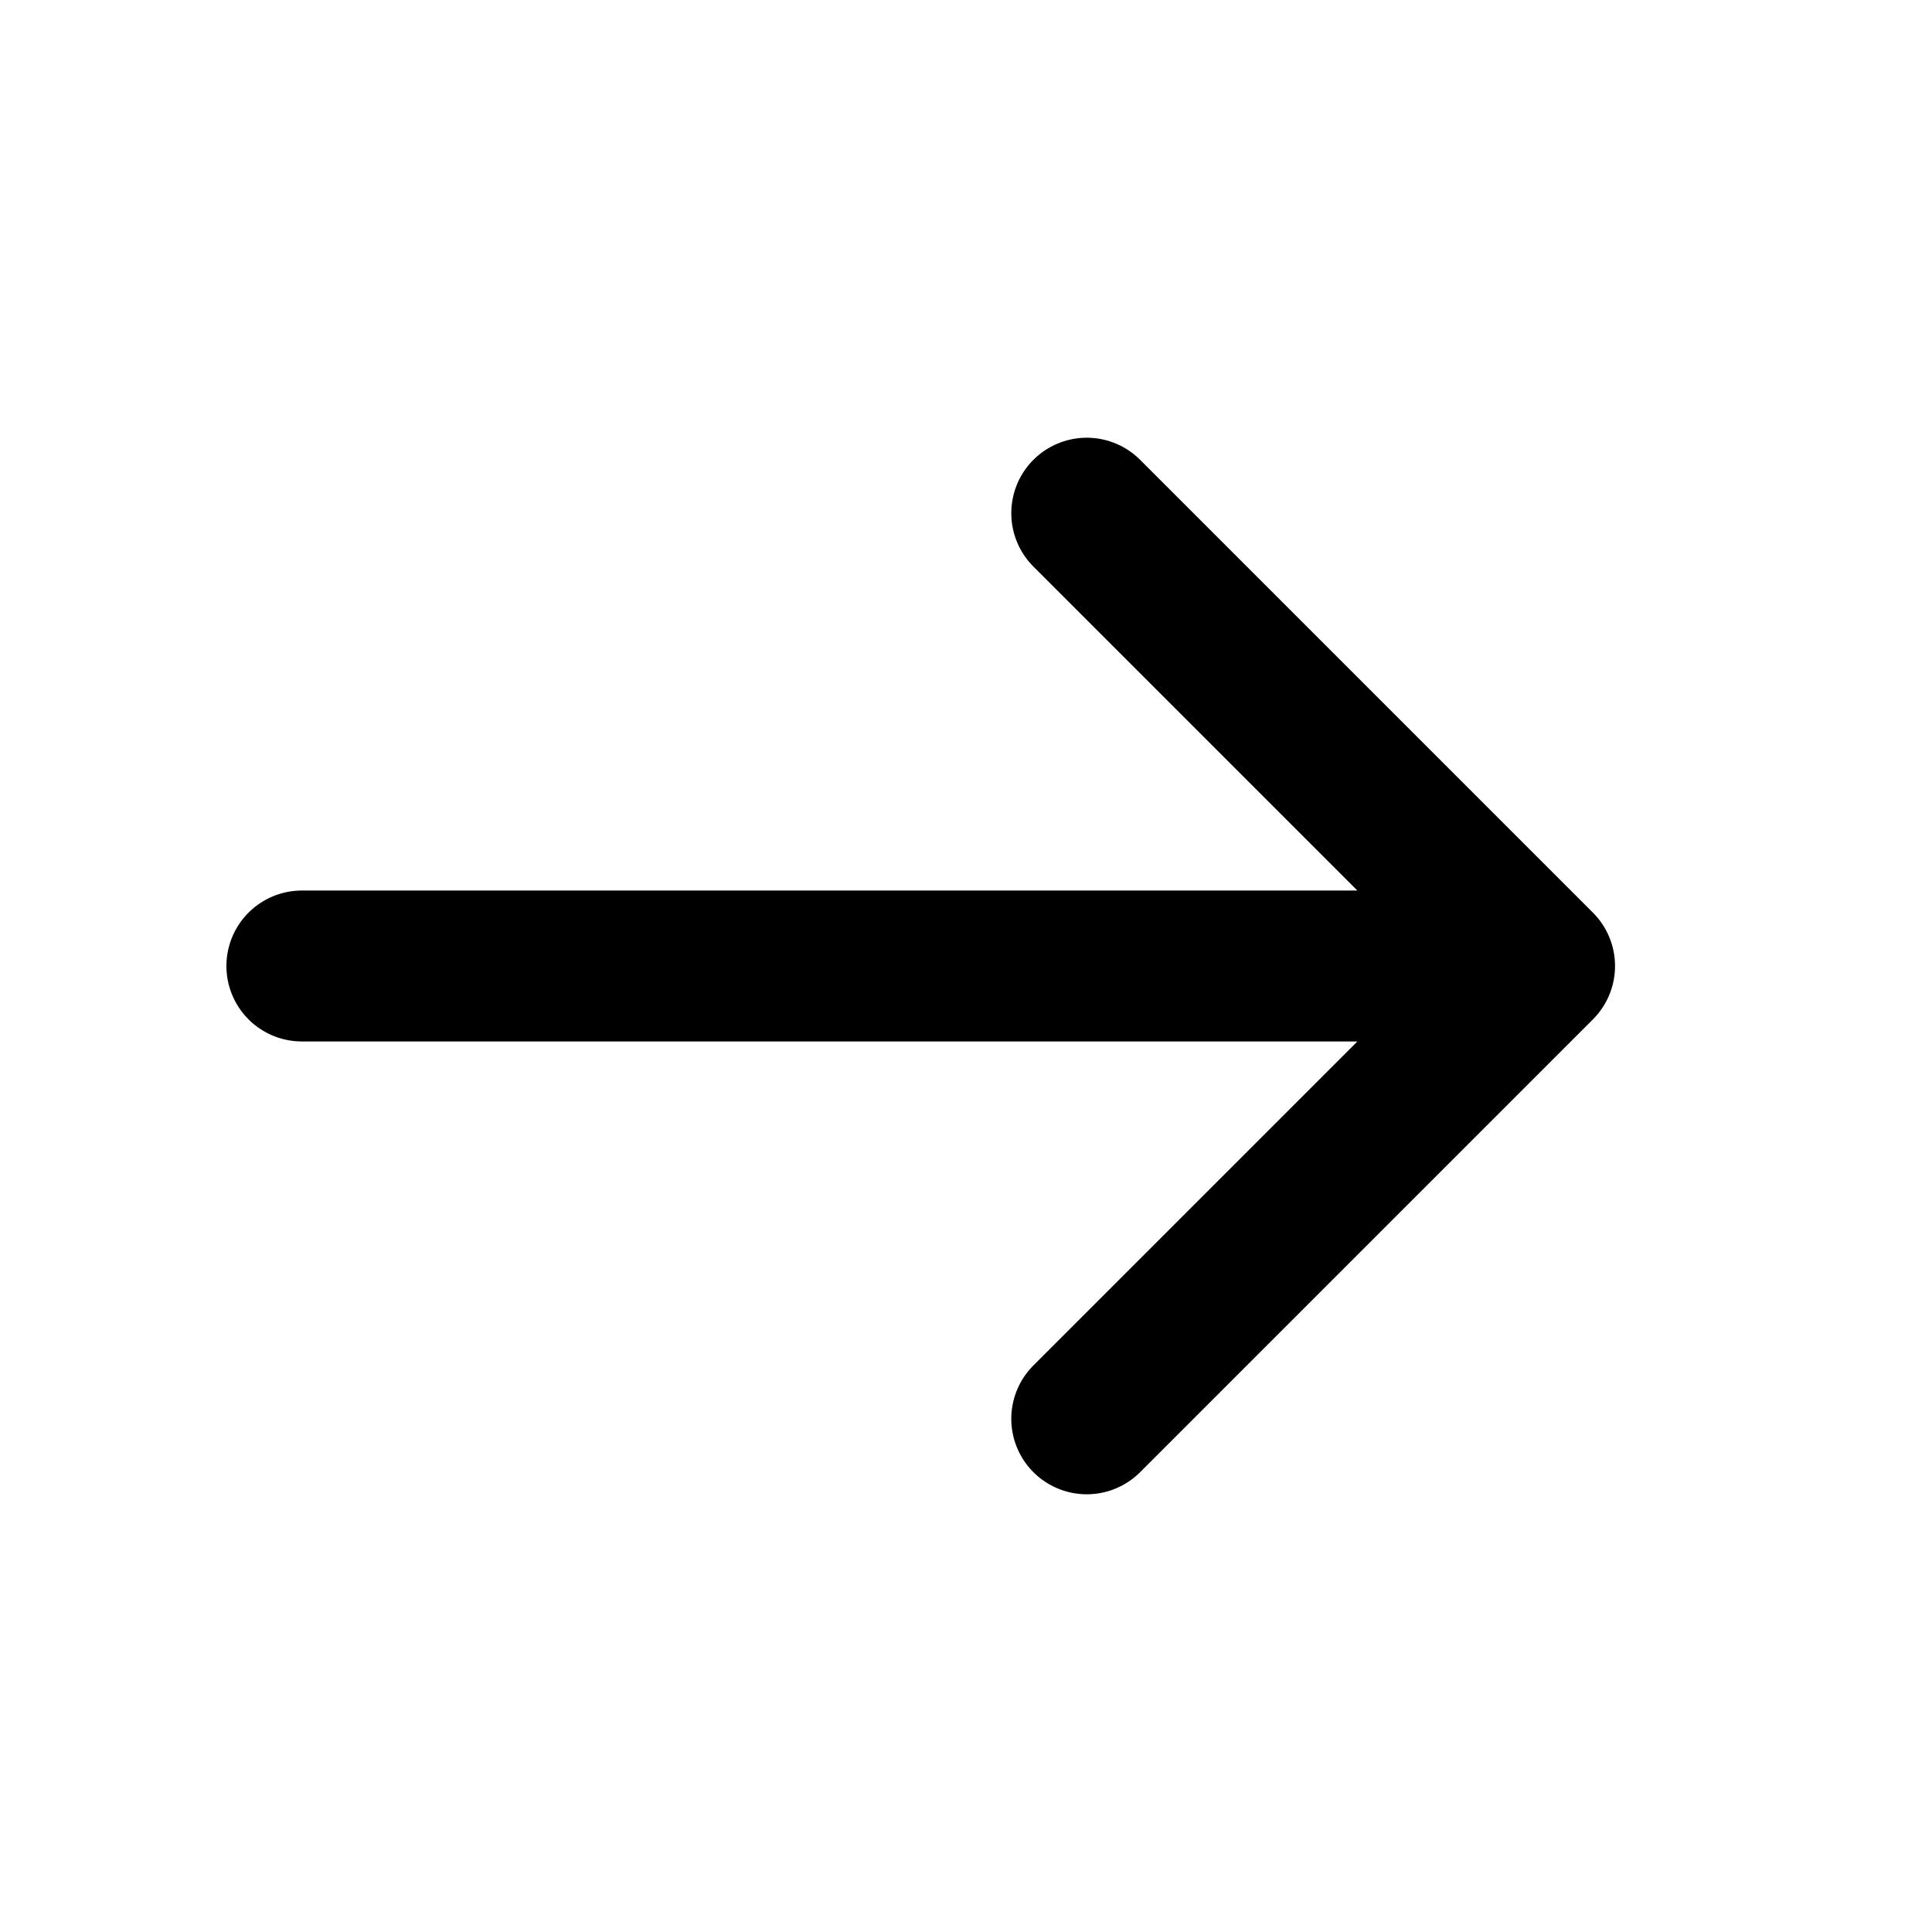
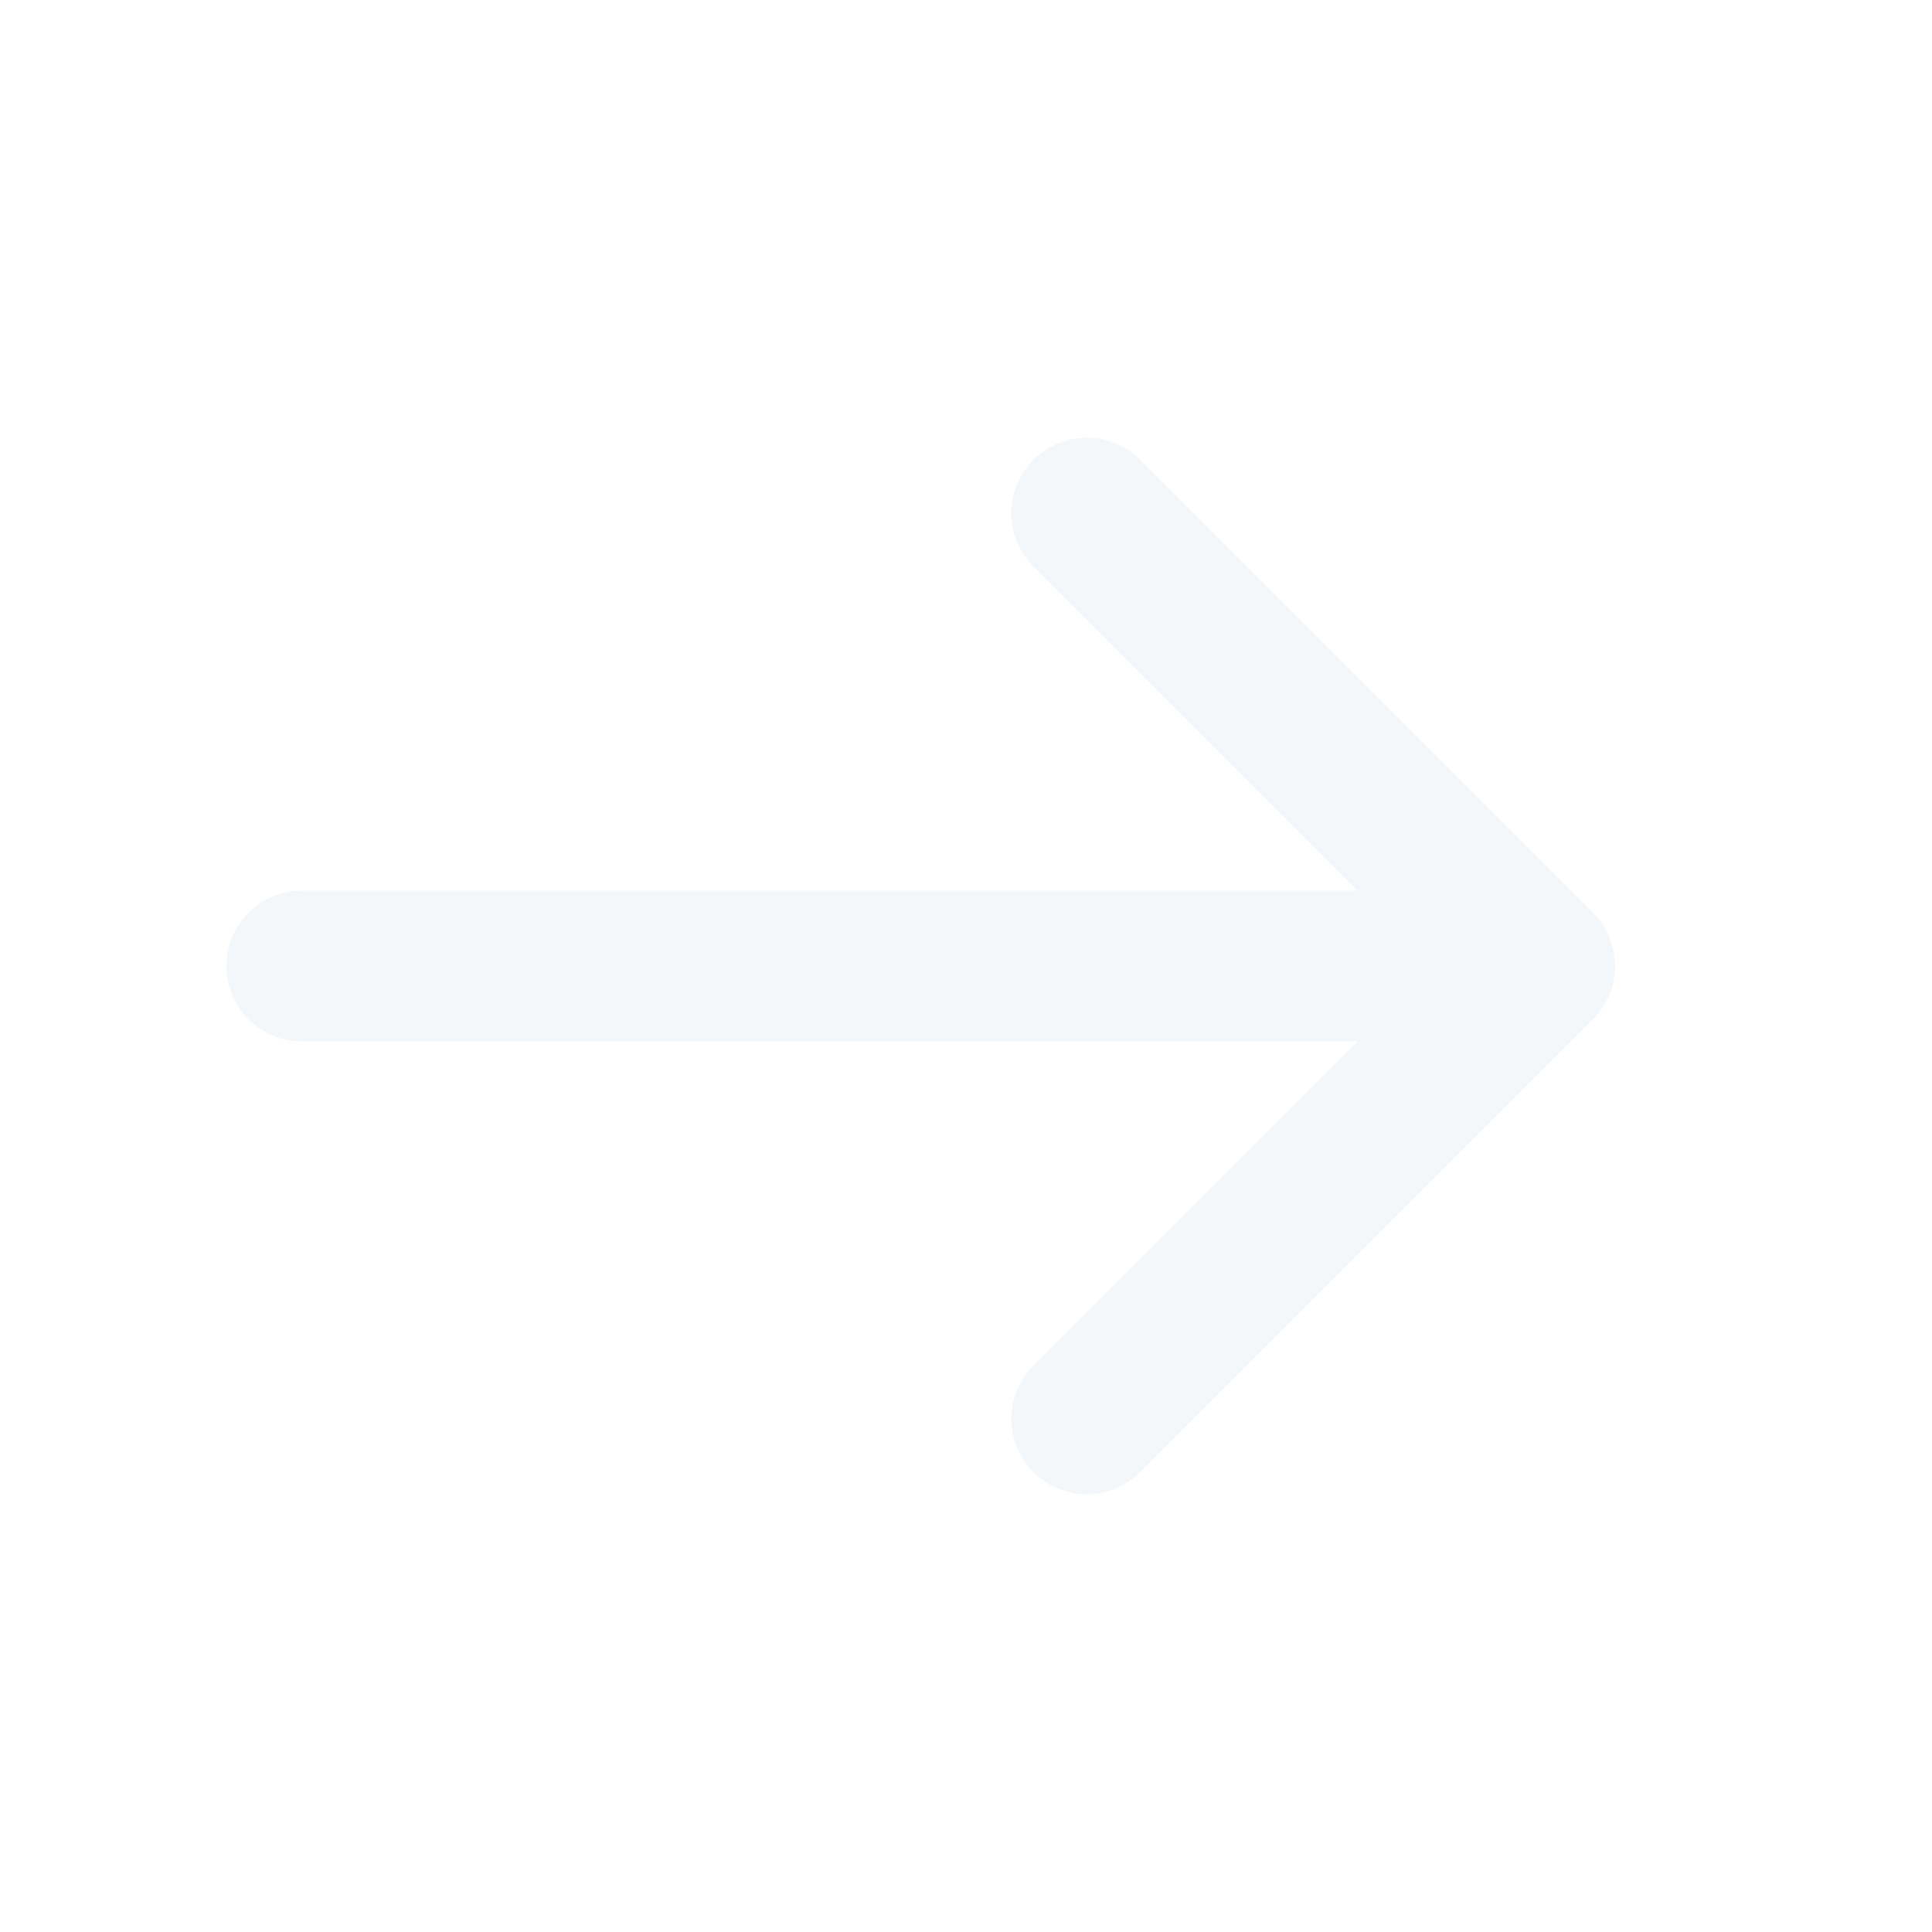
<svg xmlns="http://www.w3.org/2000/svg" viewBox="0 0 64 64" fill="none">
-   <path d="M10 32h40M36 17l15 15-15 15" stroke="currentColor" stroke-width="5" stroke-linecap="round" stroke-linejoin="round" />
+   <path d="M10 32h40M36 17l15 15-15 15" stroke="#F4F7FA" stroke-width="5" stroke-linecap="round" stroke-linejoin="round" />
</svg>
